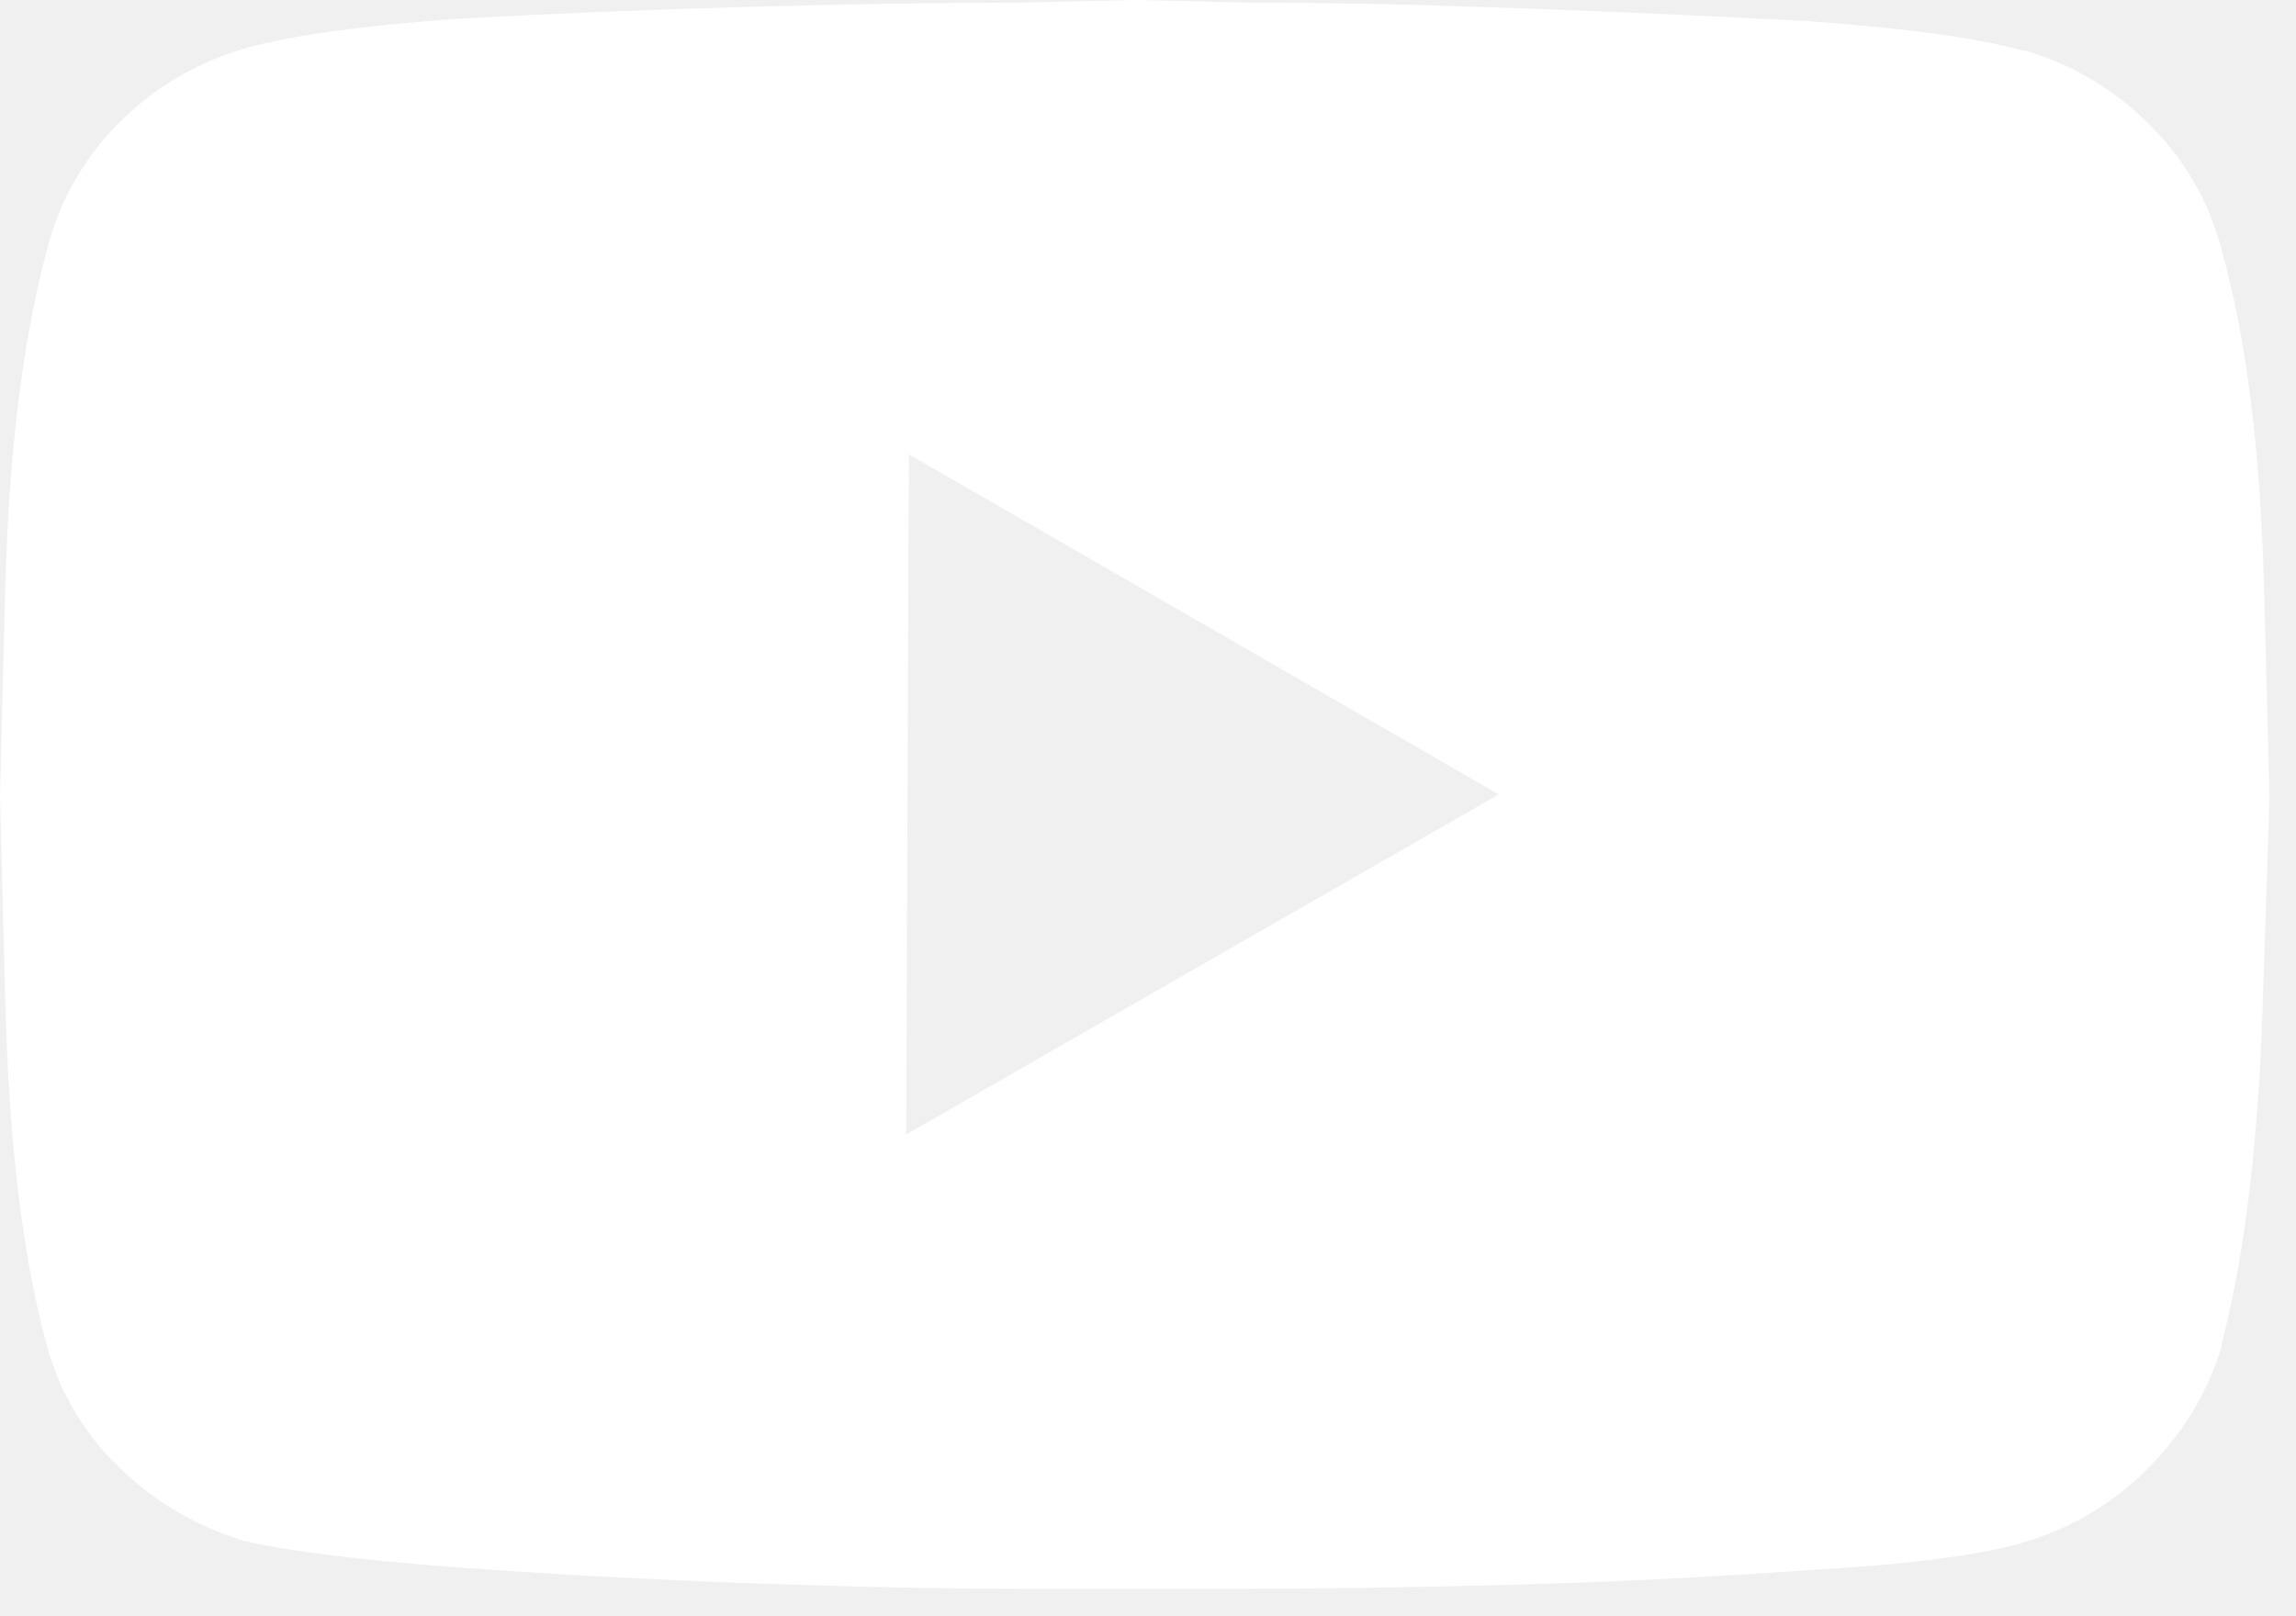
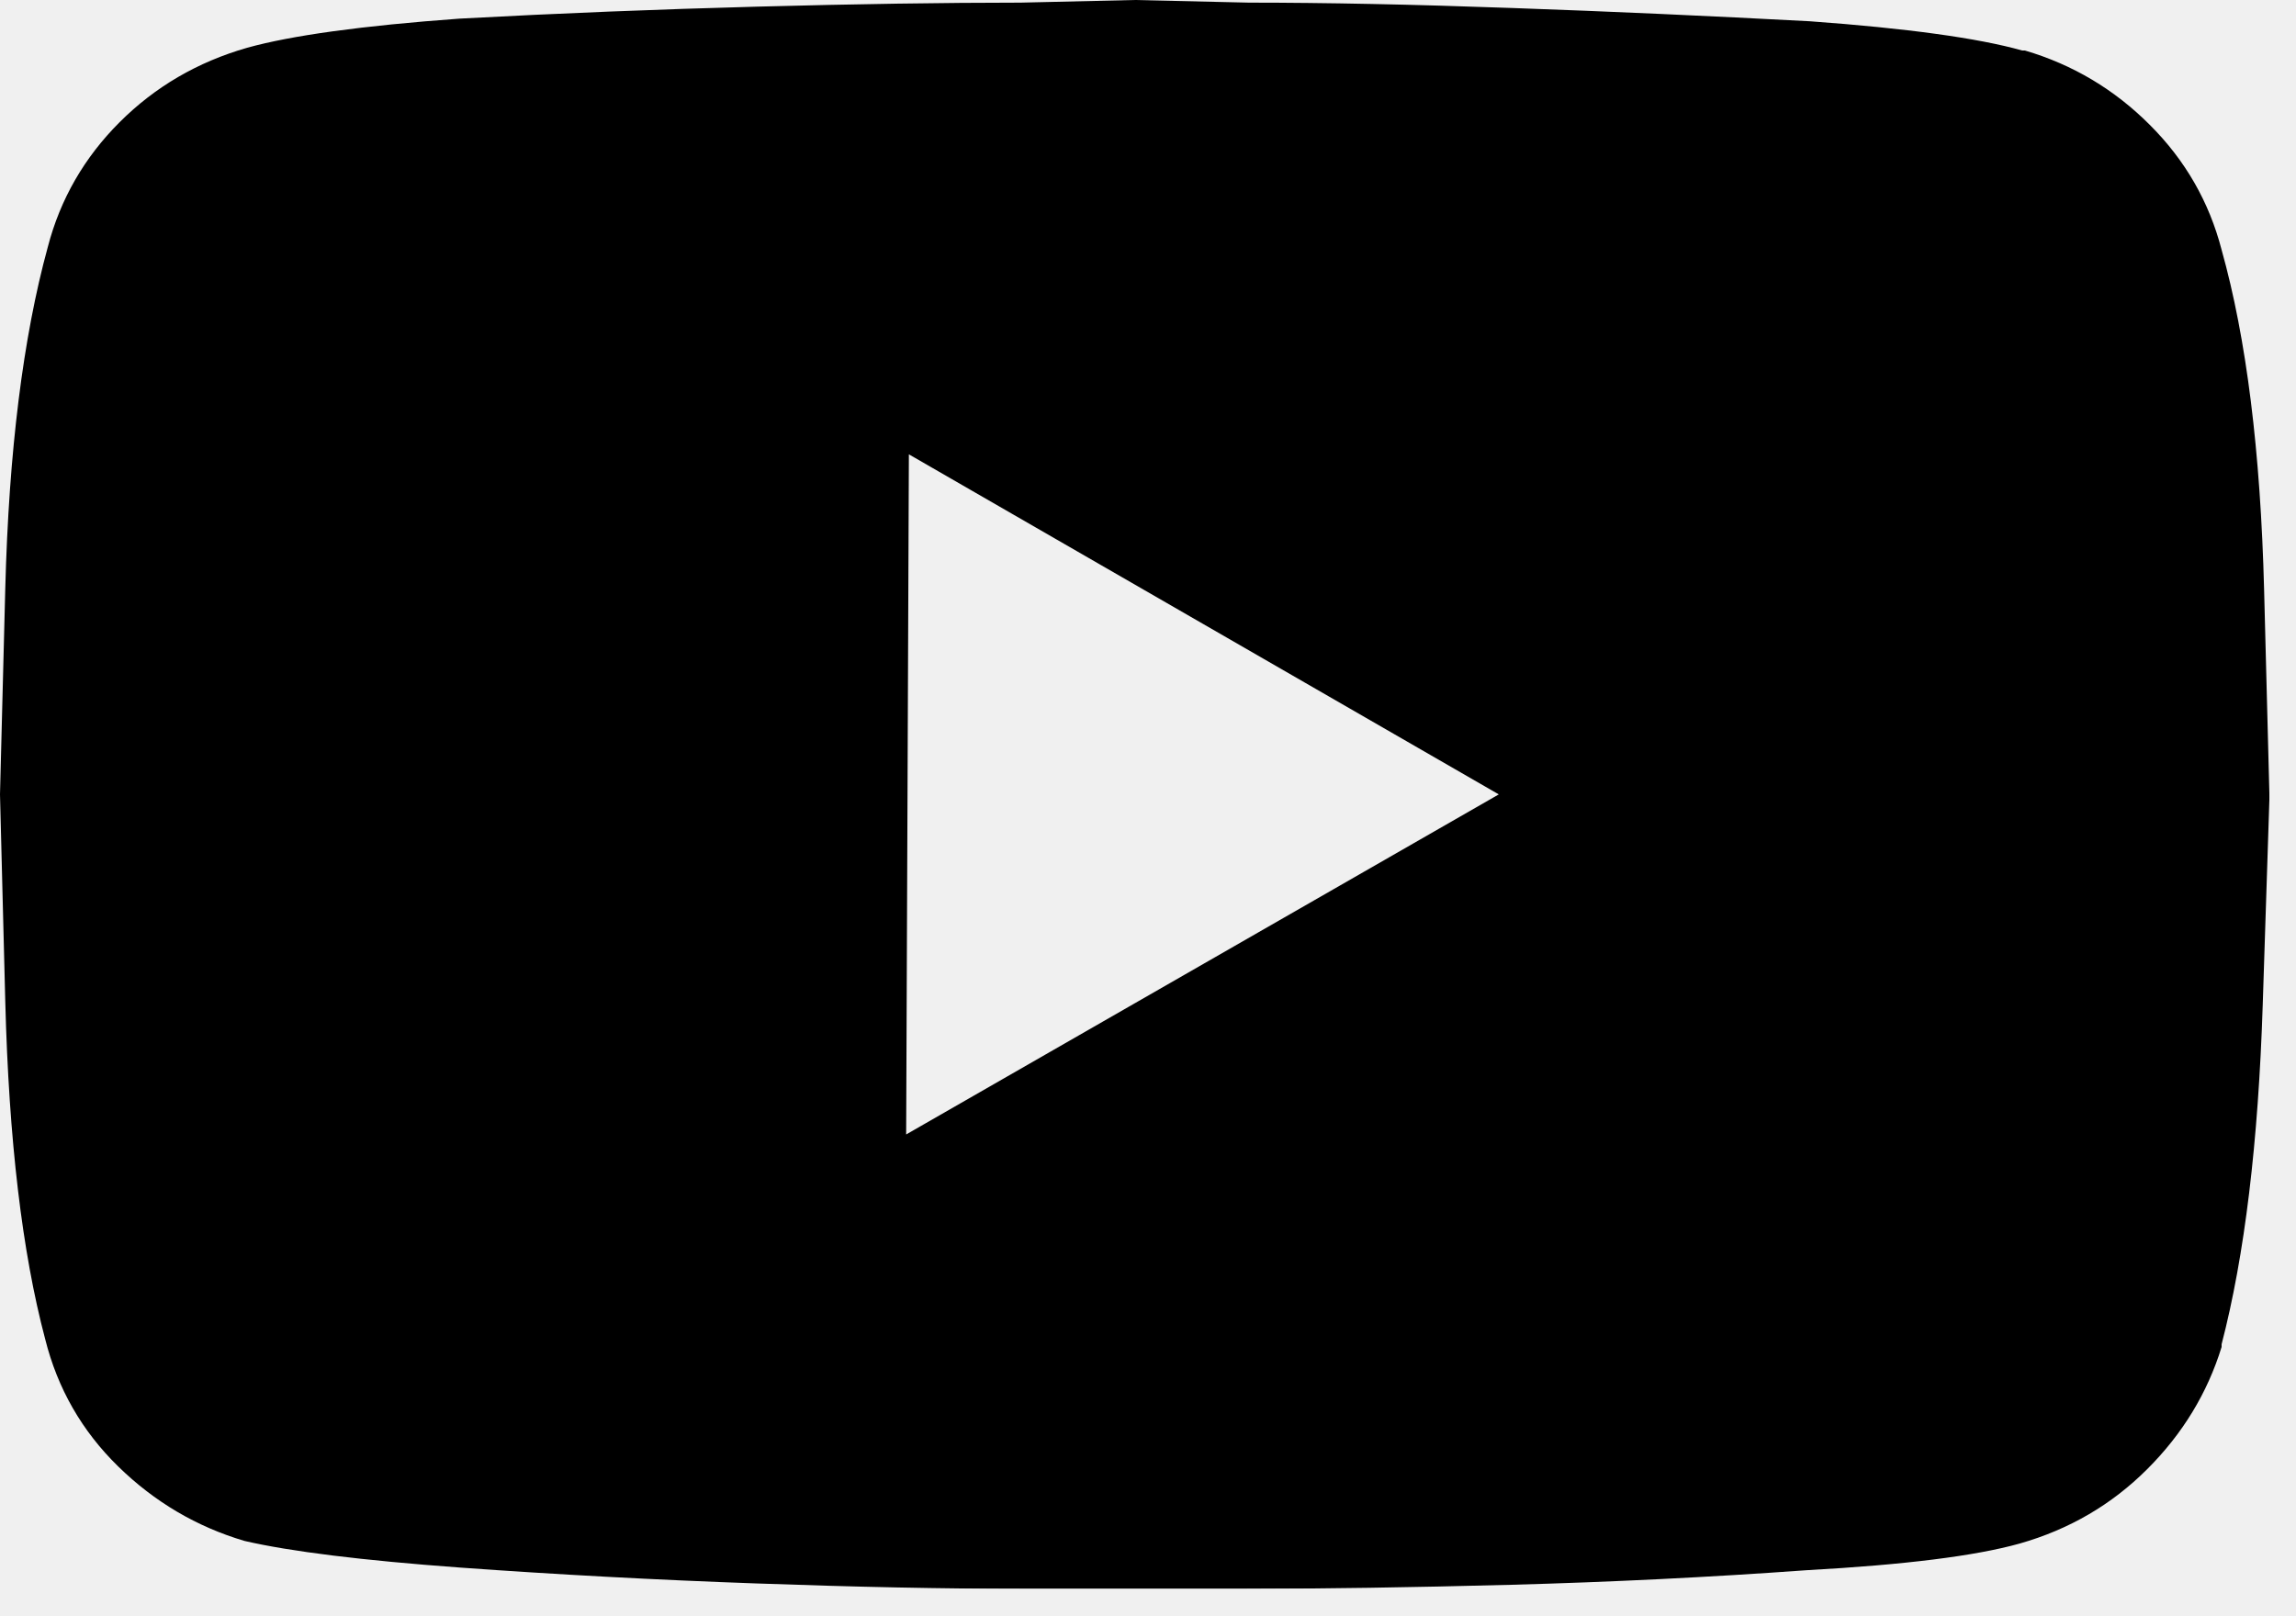
<svg xmlns="http://www.w3.org/2000/svg" width="27" height="19" viewBox="0 0 27 19" fill="none">
-   <g clip-path="url(#clip0_115_6377)">
-     <path d="M26.125 2.938C25.979 2.375 25.698 1.885 25.281 1.469C24.865 1.052 24.375 0.76 23.812 0.594H23.781C23.26 0.448 22.427 0.333 21.281 0.25C20.115 0.188 18.948 0.135 17.781 0.094C16.615 0.052 15.583 0.031 14.688 0.031C13.792 0.01 13.344 0 13.344 0C13.344 0 12.896 0.01 12 0.031C11.104 0.031 10.073 0.047 8.906 0.078C7.74 0.109 6.573 0.156 5.406 0.219C4.26 0.302 3.427 0.417 2.906 0.562C2.323 0.729 1.823 1.021 1.406 1.438C0.99 1.854 0.708 2.344 0.562 2.906C0.271 3.969 0.104 5.307 0.062 6.922C0.021 8.536 0 9.344 0 9.344C0 9.344 0.021 10.156 0.062 11.781C0.104 13.406 0.26 14.729 0.531 15.75C0.677 16.333 0.964 16.833 1.391 17.25C1.818 17.667 2.312 17.958 2.875 18.125C3.417 18.25 4.26 18.354 5.406 18.438C6.552 18.521 7.714 18.583 8.891 18.625C10.068 18.667 11.104 18.688 12 18.688C12.875 18.688 13.312 18.688 13.312 18.688C13.312 18.688 13.76 18.688 14.656 18.688C15.552 18.688 16.588 18.672 17.766 18.641C18.943 18.609 20.104 18.552 21.25 18.469C22.396 18.406 23.229 18.302 23.75 18.156C24.333 17.99 24.833 17.698 25.25 17.281C25.667 16.865 25.958 16.385 26.125 15.844V15.812C26.396 14.771 26.557 13.438 26.609 11.812C26.662 10.188 26.688 9.375 26.688 9.375C26.688 9.375 26.667 8.563 26.625 6.938C26.583 5.312 26.417 3.979 26.125 2.938ZM10.656 13.344L10.688 5.344L17.625 9.344L10.656 13.344Z" fill="white" />
+   <g clip-path="url(#clip0_222_3401)">
+     <mask id="mask0_222_3401" style="mask-type:luminance" maskUnits="userSpaceOnUse" x="0" y="0" width="27" height="19">
+       <path d="M26.688 0H0V18.688H26.688V0Z" fill="white" />
+     </mask>
+     <g mask="url(#mask0_222_3401)">
+       <path d="M26.125 2.938C25.979 2.375 25.698 1.885 25.281 1.469C24.865 1.052 24.375 0.76 23.812 0.594H23.781C23.26 0.448 22.427 0.333 21.281 0.25C20.115 0.188 18.948 0.135 17.781 0.094C16.615 0.052 15.583 0.031 14.688 0.031C13.792 0.01 13.344 0 13.344 0C13.344 0 12.896 0.01 12 0.031C11.104 0.031 10.073 0.047 8.906 0.078C7.74 0.109 6.573 0.156 5.406 0.219C4.26 0.302 3.427 0.417 2.906 0.562C2.323 0.729 1.823 1.021 1.406 1.438C0.99 1.854 0.708 2.344 0.562 2.906C0.271 3.969 0.104 5.307 0.062 6.922C0.021 8.536 0 9.344 0 9.344C0 9.344 0.021 10.156 0.062 11.781C0.104 13.406 0.26 14.729 0.531 15.75C0.677 16.333 0.964 16.833 1.391 17.25C1.818 17.667 2.312 17.958 2.875 18.125C3.417 18.25 4.26 18.354 5.406 18.438C6.552 18.521 7.714 18.583 8.891 18.625C10.068 18.667 11.104 18.688 12 18.688C12.875 18.688 13.312 18.688 13.312 18.688C13.312 18.688 13.76 18.688 14.656 18.688C15.552 18.688 16.588 18.672 17.766 18.641C18.943 18.609 20.104 18.552 21.25 18.469C22.396 18.406 23.229 18.302 23.75 18.156C24.333 17.99 24.833 17.698 25.25 17.281C25.667 16.865 25.958 16.385 26.125 15.844V15.812C26.396 14.771 26.557 13.438 26.609 11.812C26.662 10.188 26.688 9.375 26.688 9.375C26.688 9.375 26.667 8.563 26.625 6.938C26.583 5.312 26.417 3.979 26.125 2.938ZM10.656 13.344L10.688 5.344L17.625 9.344L10.656 13.344Z" fill="black" />
+     </g>
  </g>
  <defs>
-     <clipPath id="clip0_115_6377">
-       <rect width="26.688" height="18.688" fill="white" />
+     <clipPath id="clip0_222_3401">
+       <rect width="27" height="19" fill="white" />
    </clipPath>
  </defs>
</svg>
